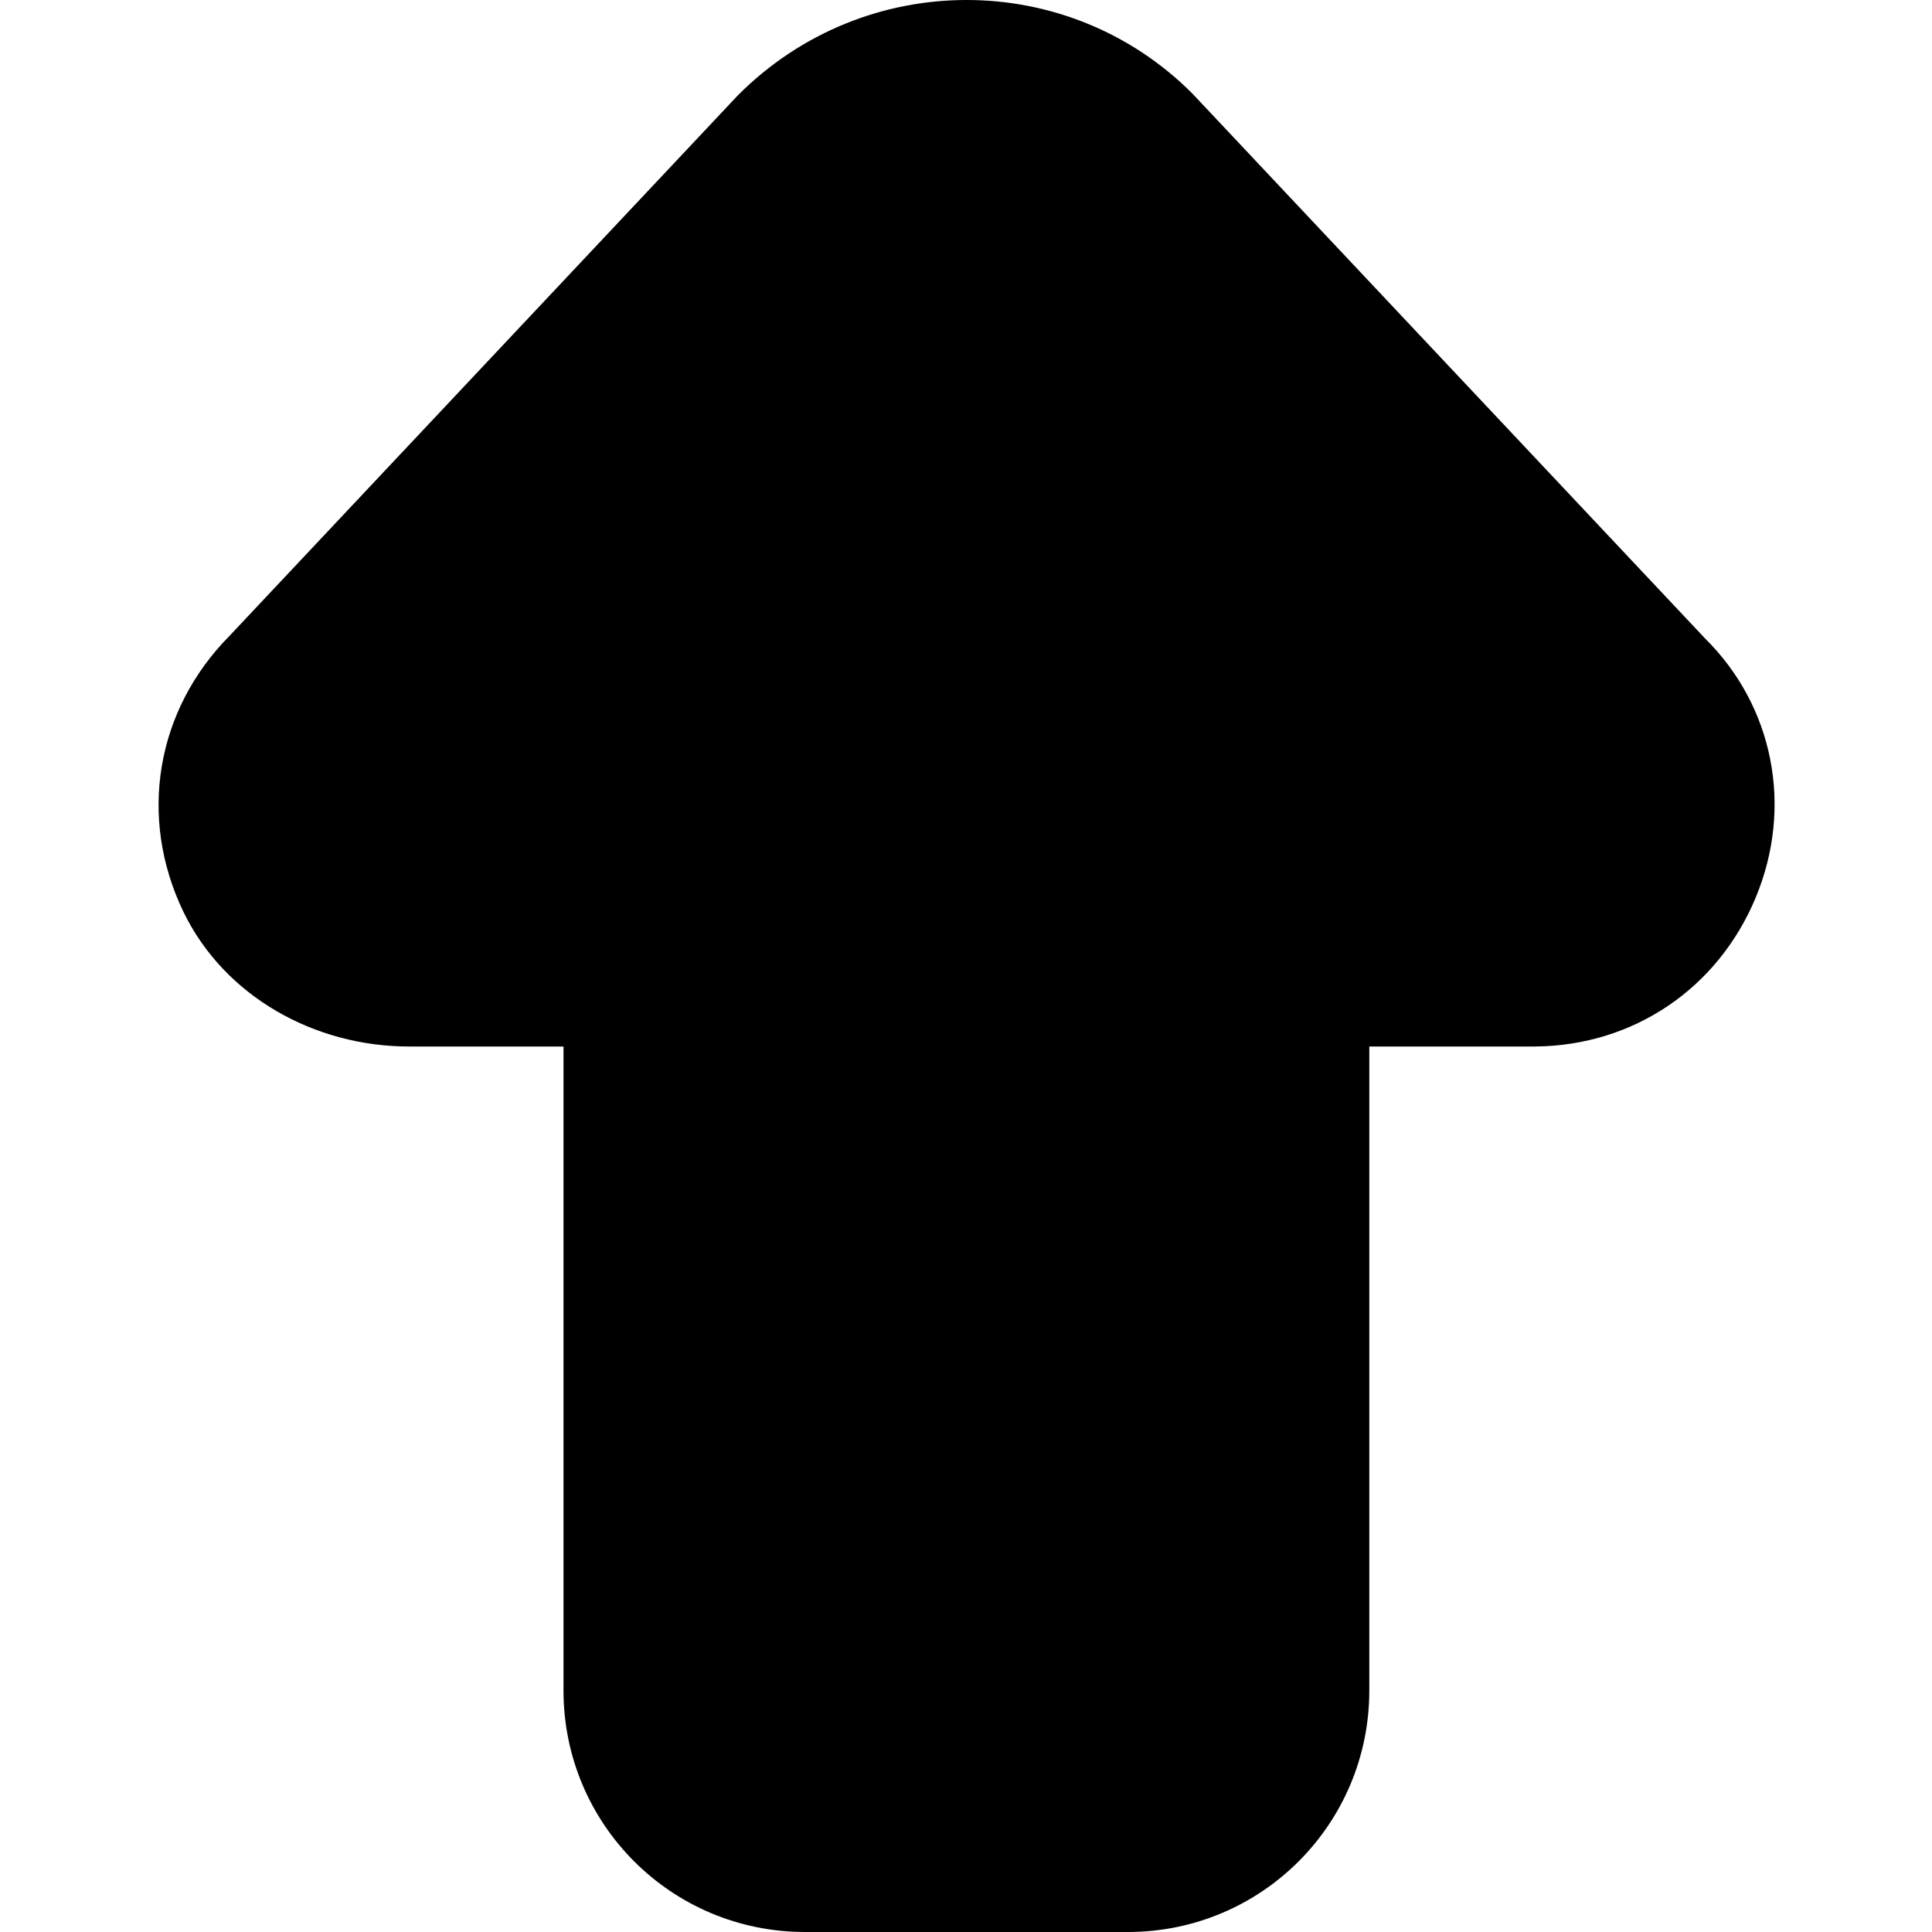
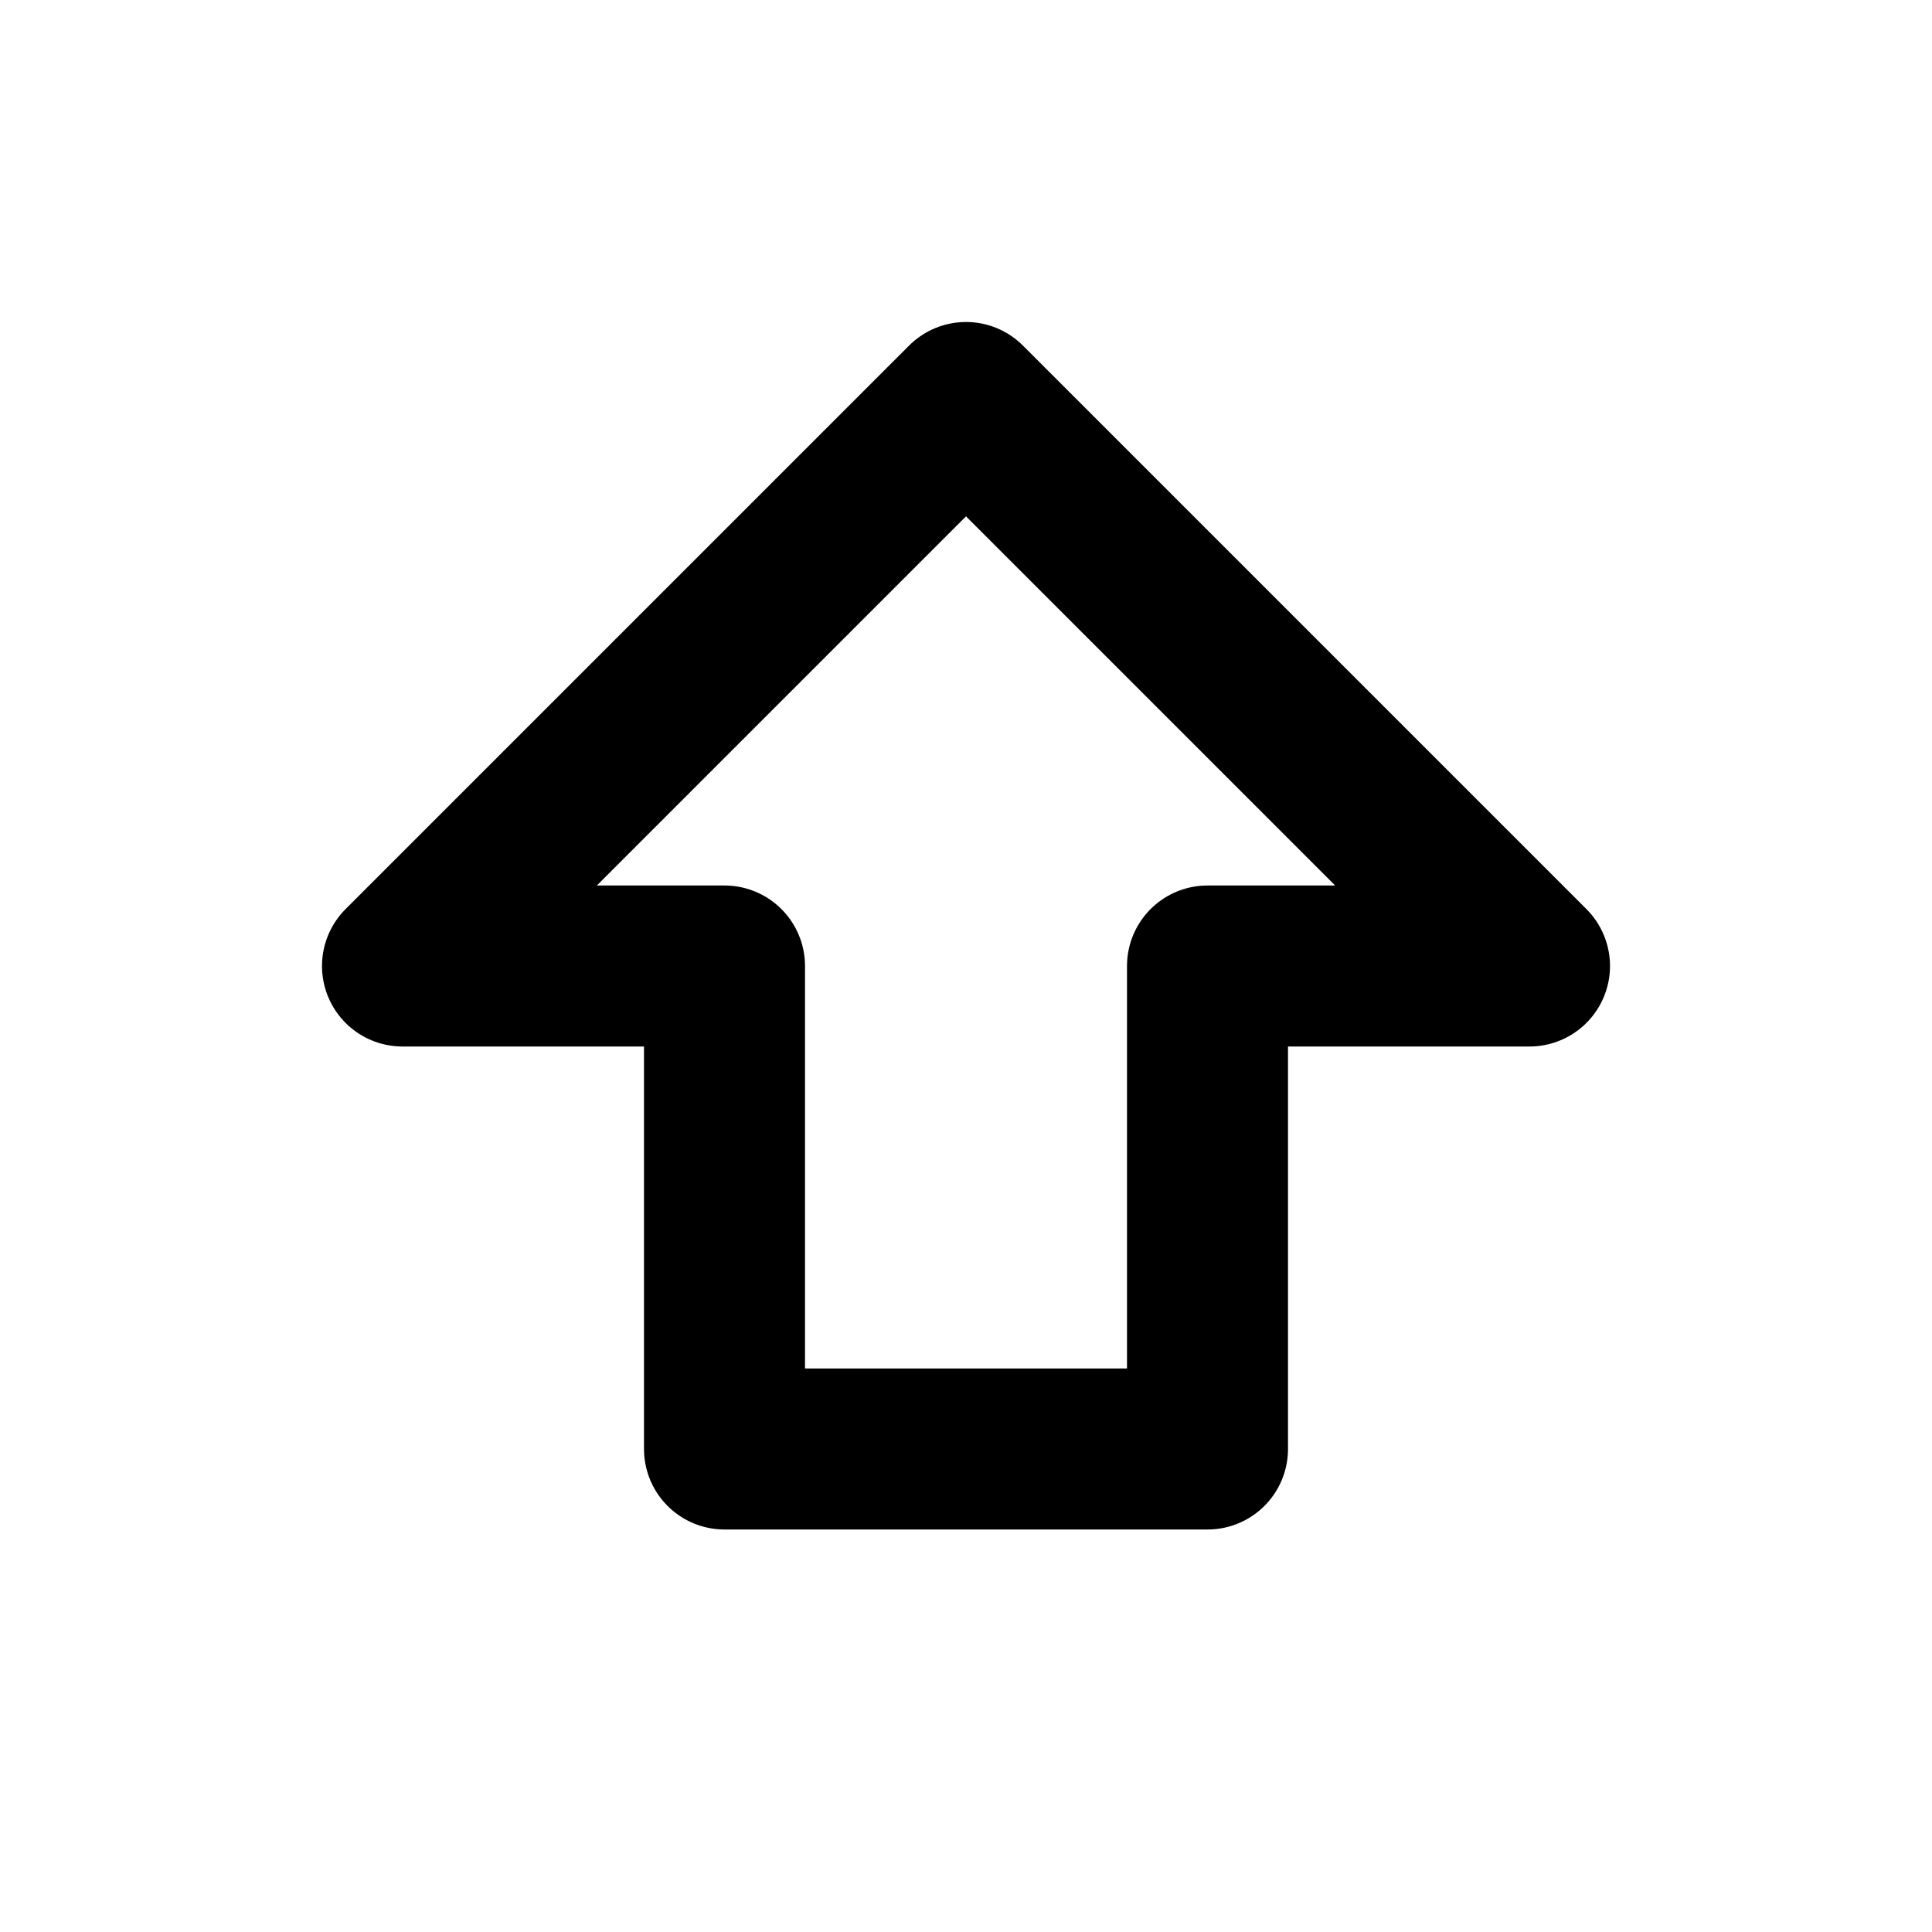
- <svg xmlns="http://www.w3.org/2000/svg" id="Layer_1" data-name="Layer 1" viewBox="0 0 24 24" fill="currentColor">
-   <path d="M10,24c-1.66,0-3-1.34-3-3V13h-1.92c-1.17,0-2.29-.62-2.8-1.67-.57-1.18-.34-2.51,.57-3.43L9.17,1.18c1.57-1.57,4.09-1.57,5.64-.02,0,0,6.37,6.77,6.37,6.77,.85,.84,1.1,2.09,.63,3.22-.47,1.13-1.52,1.84-2.74,1.85h-2.06v8c0,1.66-1.34,3-3,3h-4Z" />
+ <svg xmlns="http://www.w3.org/2000/svg" width="24" height="24" viewBox="0 0 24 24" fill="none" stroke="currentColor" stroke-width="2" stroke-linecap="round" stroke-linejoin="round" class="lucide lucide-arrow-big-up">
+   <path d="M9 18v-6H5l7-7 7 7h-4v6H9z" />
</svg>
